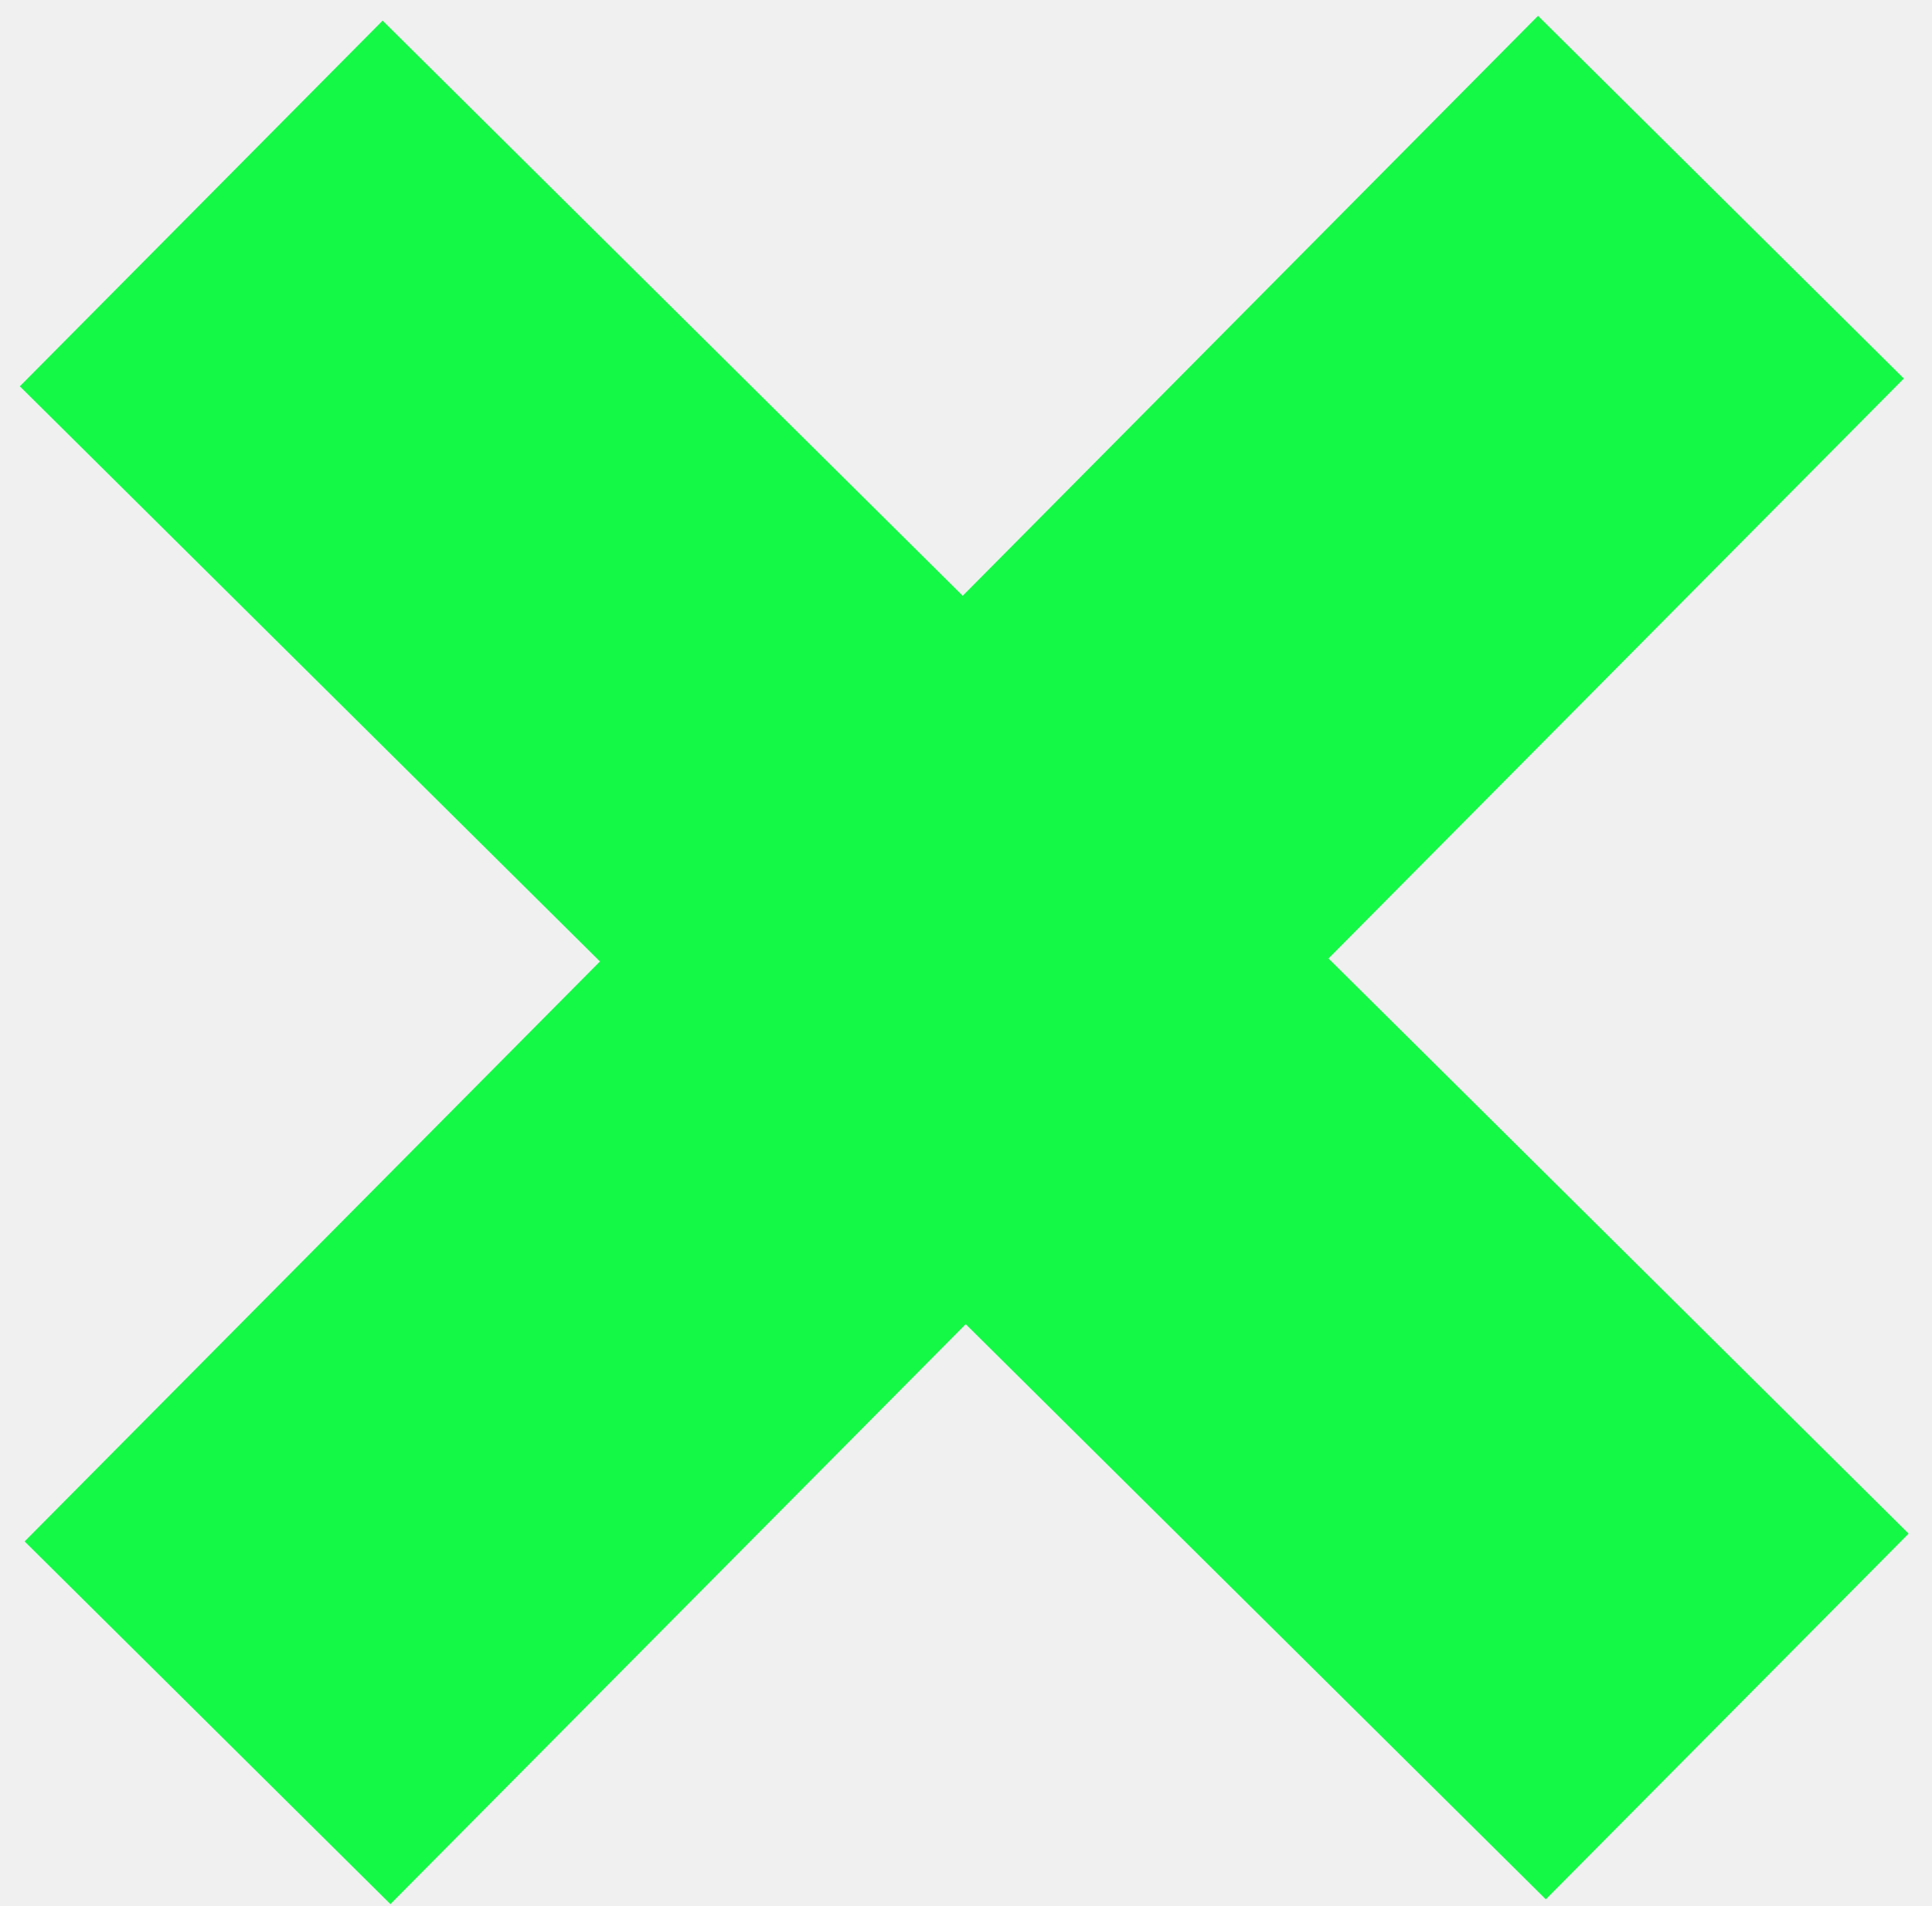
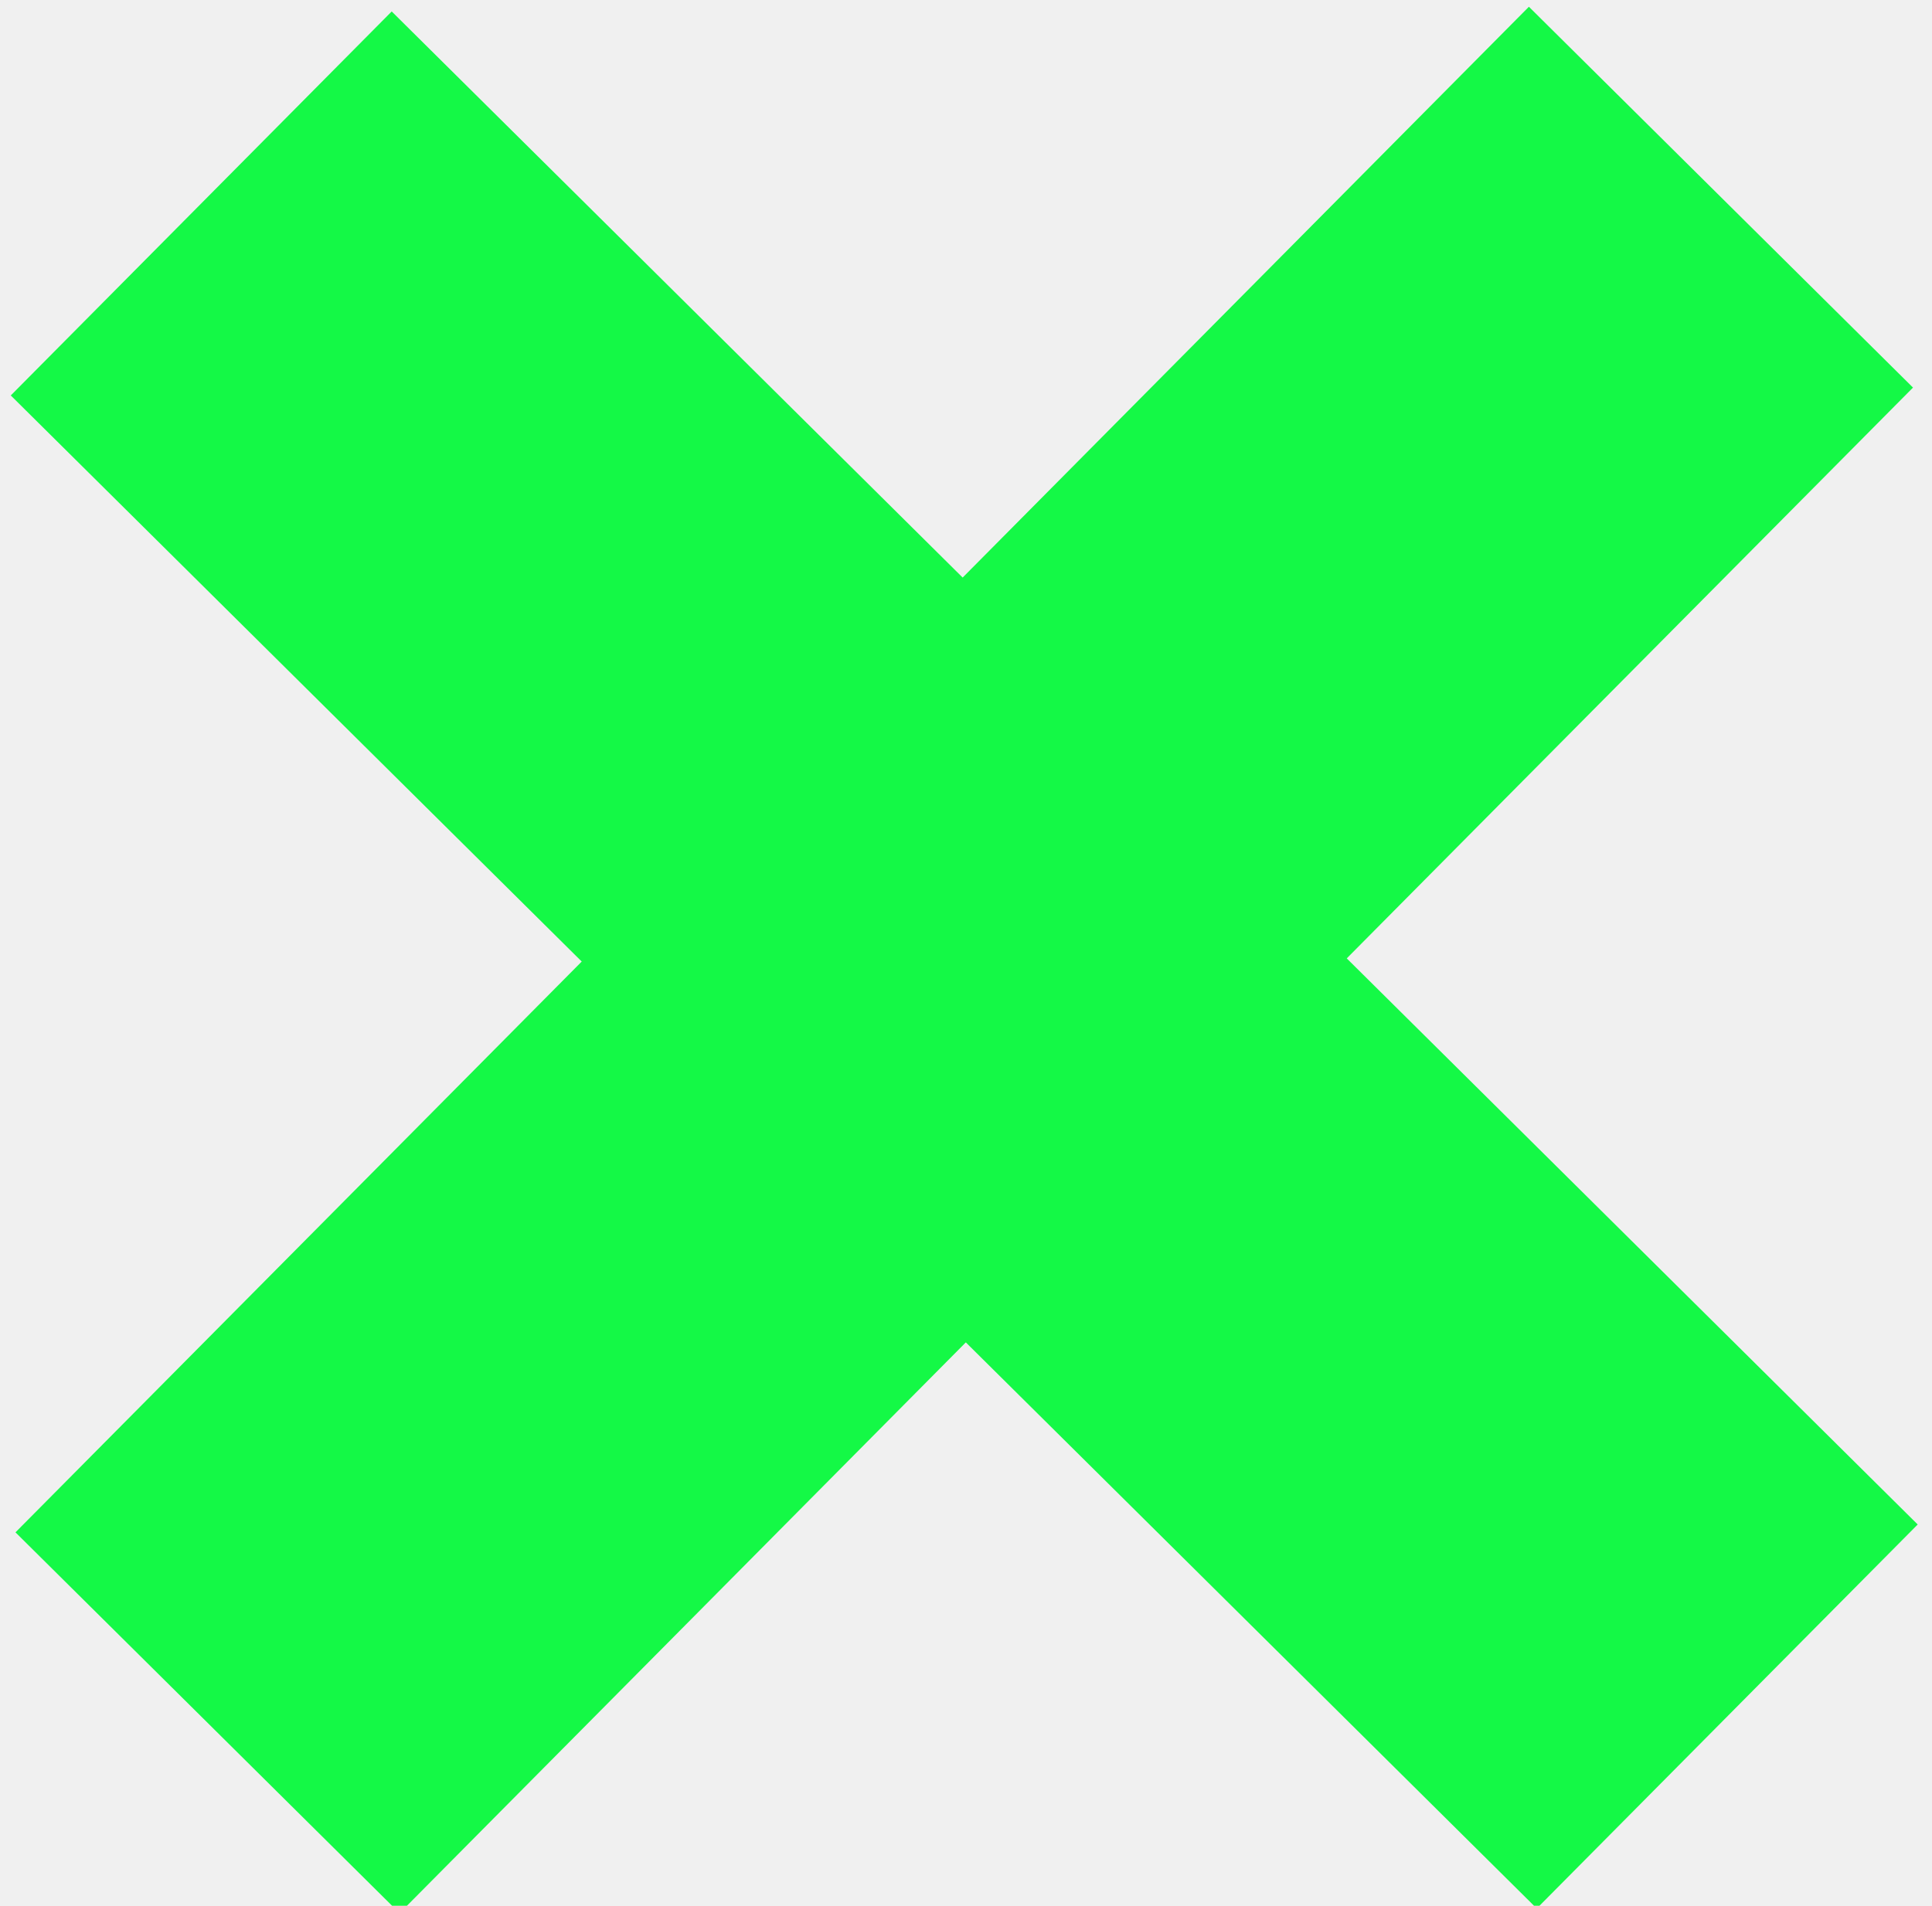
<svg xmlns="http://www.w3.org/2000/svg" width="75" height="74" viewBox="0 0 75 74" fill="none">
  <g clip-path="url(#clip0_10_322)">
-     <path d="M7.812 7.9L67.051 66.651" stroke="#14F946" stroke-width="20" />
-     <path d="M8.056 66.895L66.807 7.656" stroke="#14F946" stroke-width="20" />
+     <path d="M7.812 7.9L67.051 66.651" stroke="#14F946" stroke-width="21" />
+     <path d="M8.056 66.895L66.807 7.656" stroke="#14F946" stroke-width="21" />
  </g>
  <defs>
    <clipPath id="clip0_10_322">
      <rect width="75" height="74" fill="white" />
    </clipPath>
  </defs>
</svg>
